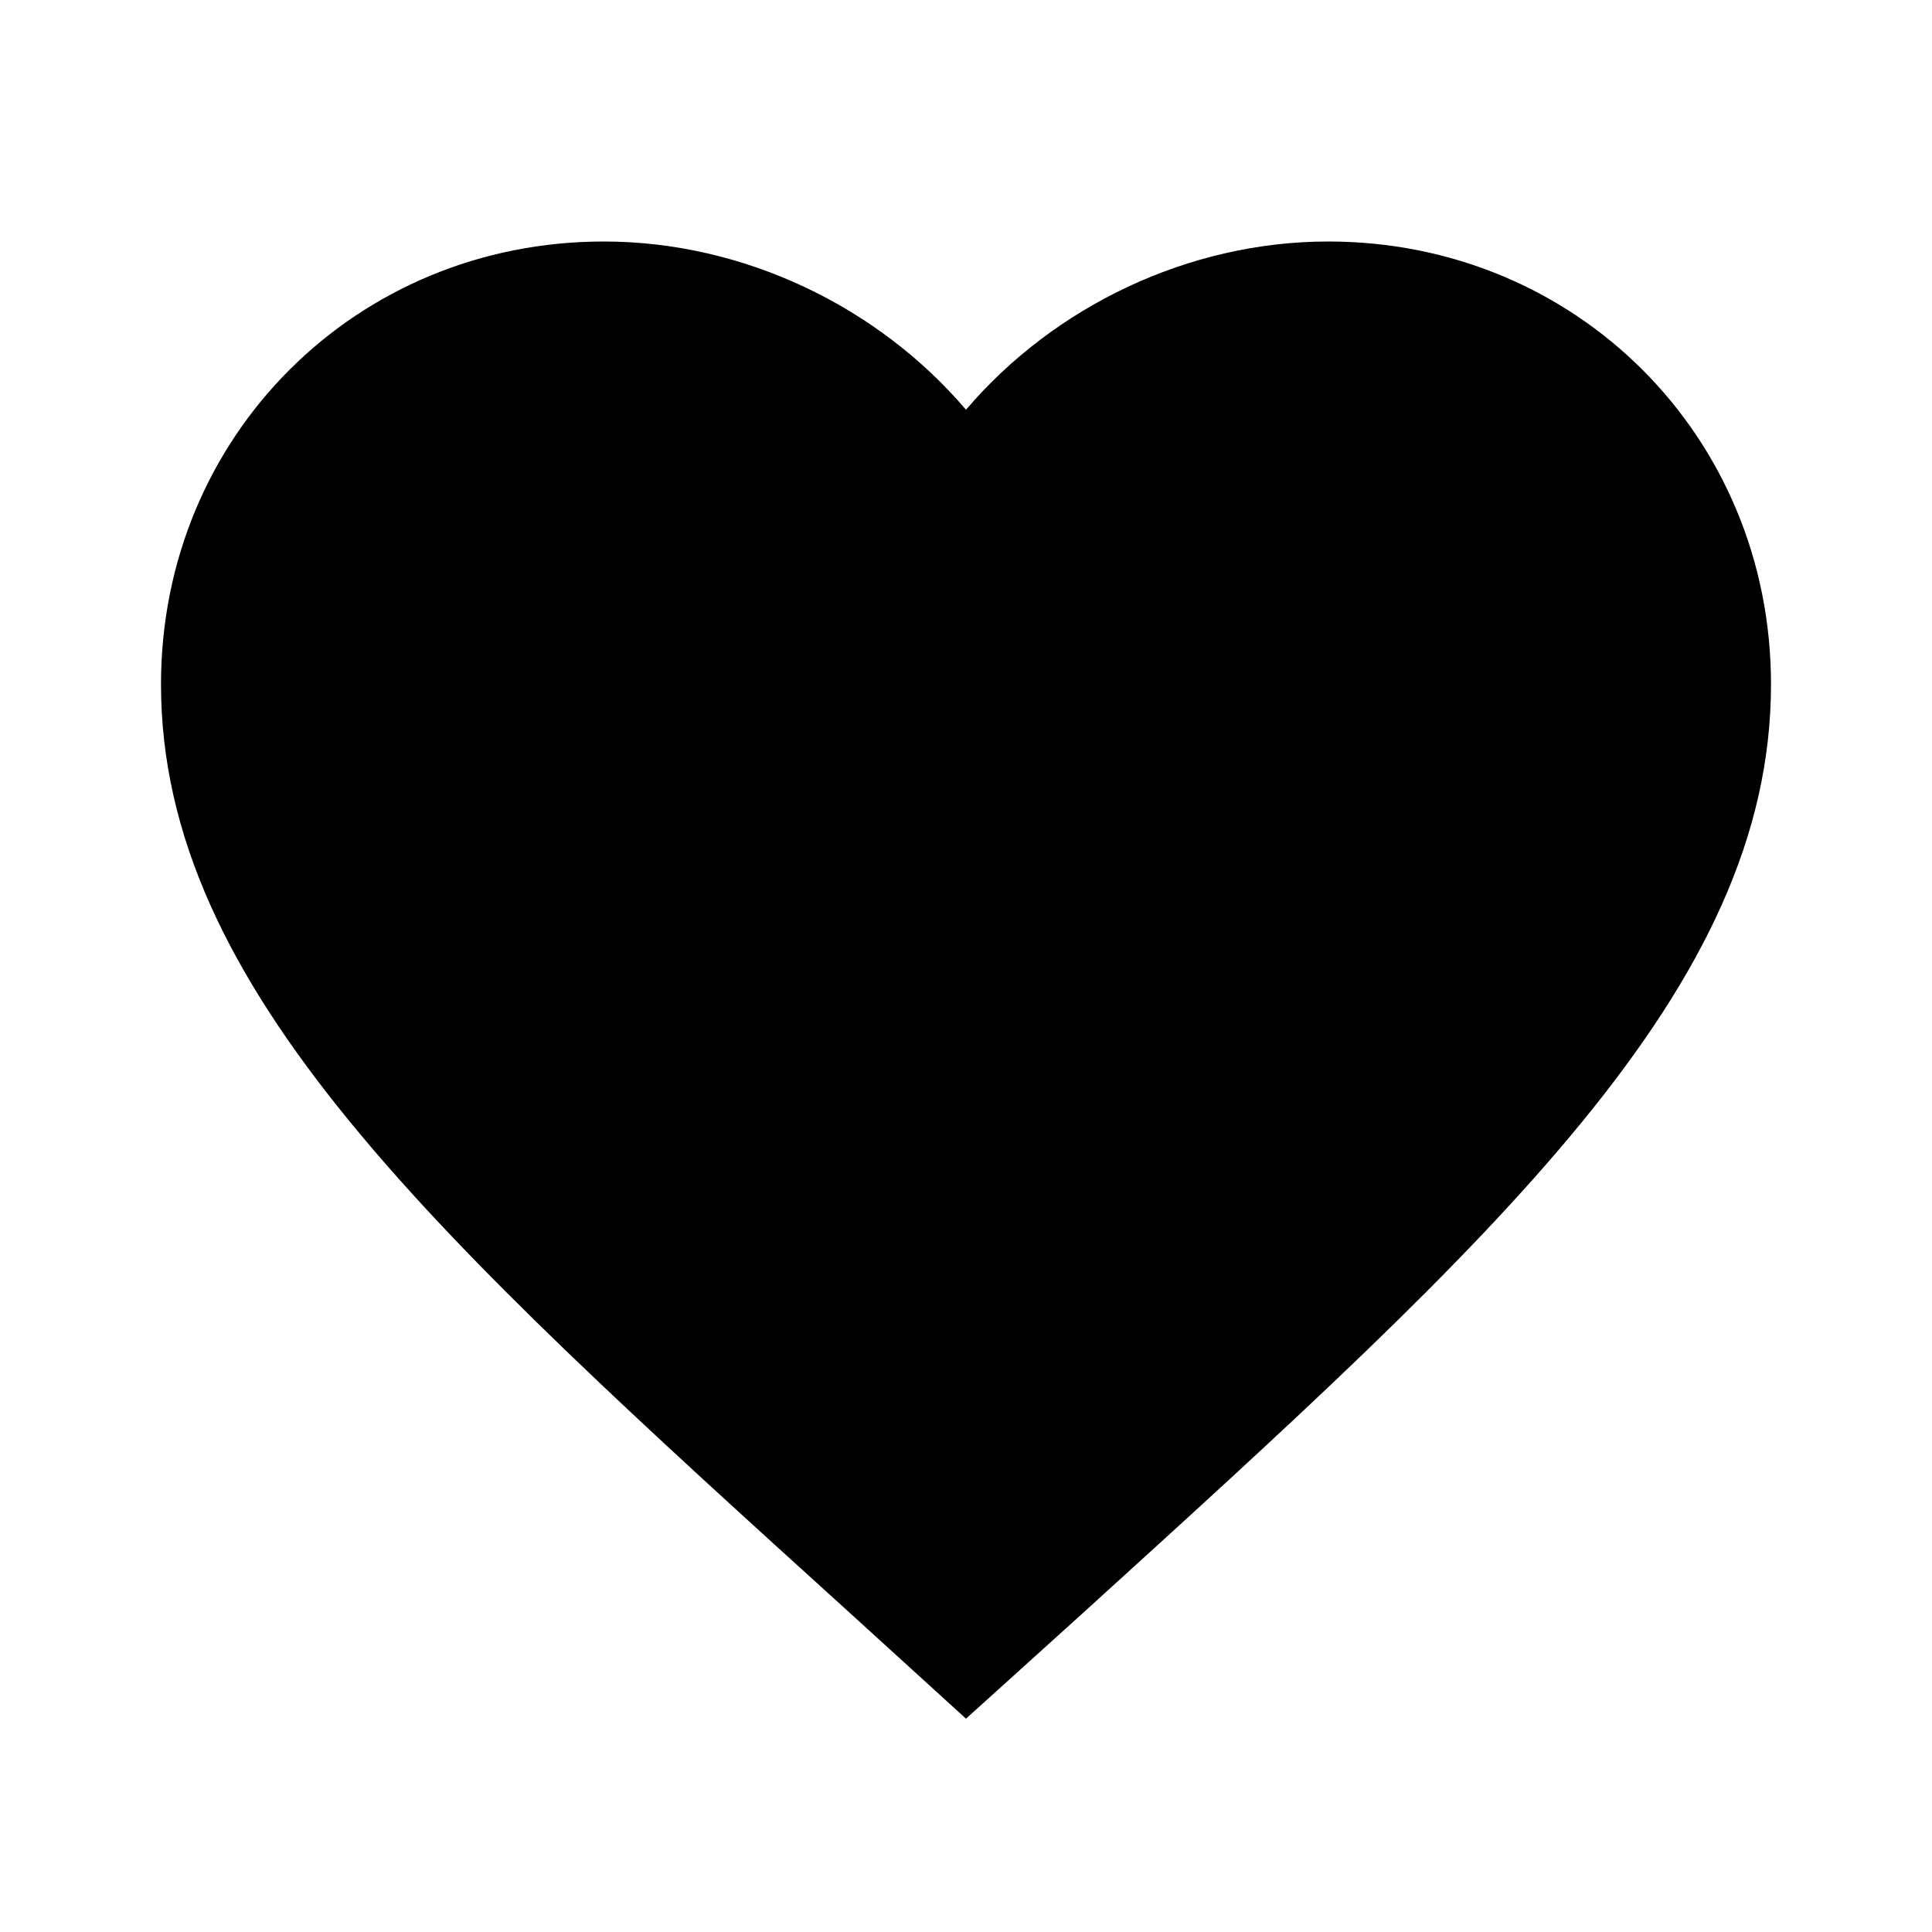
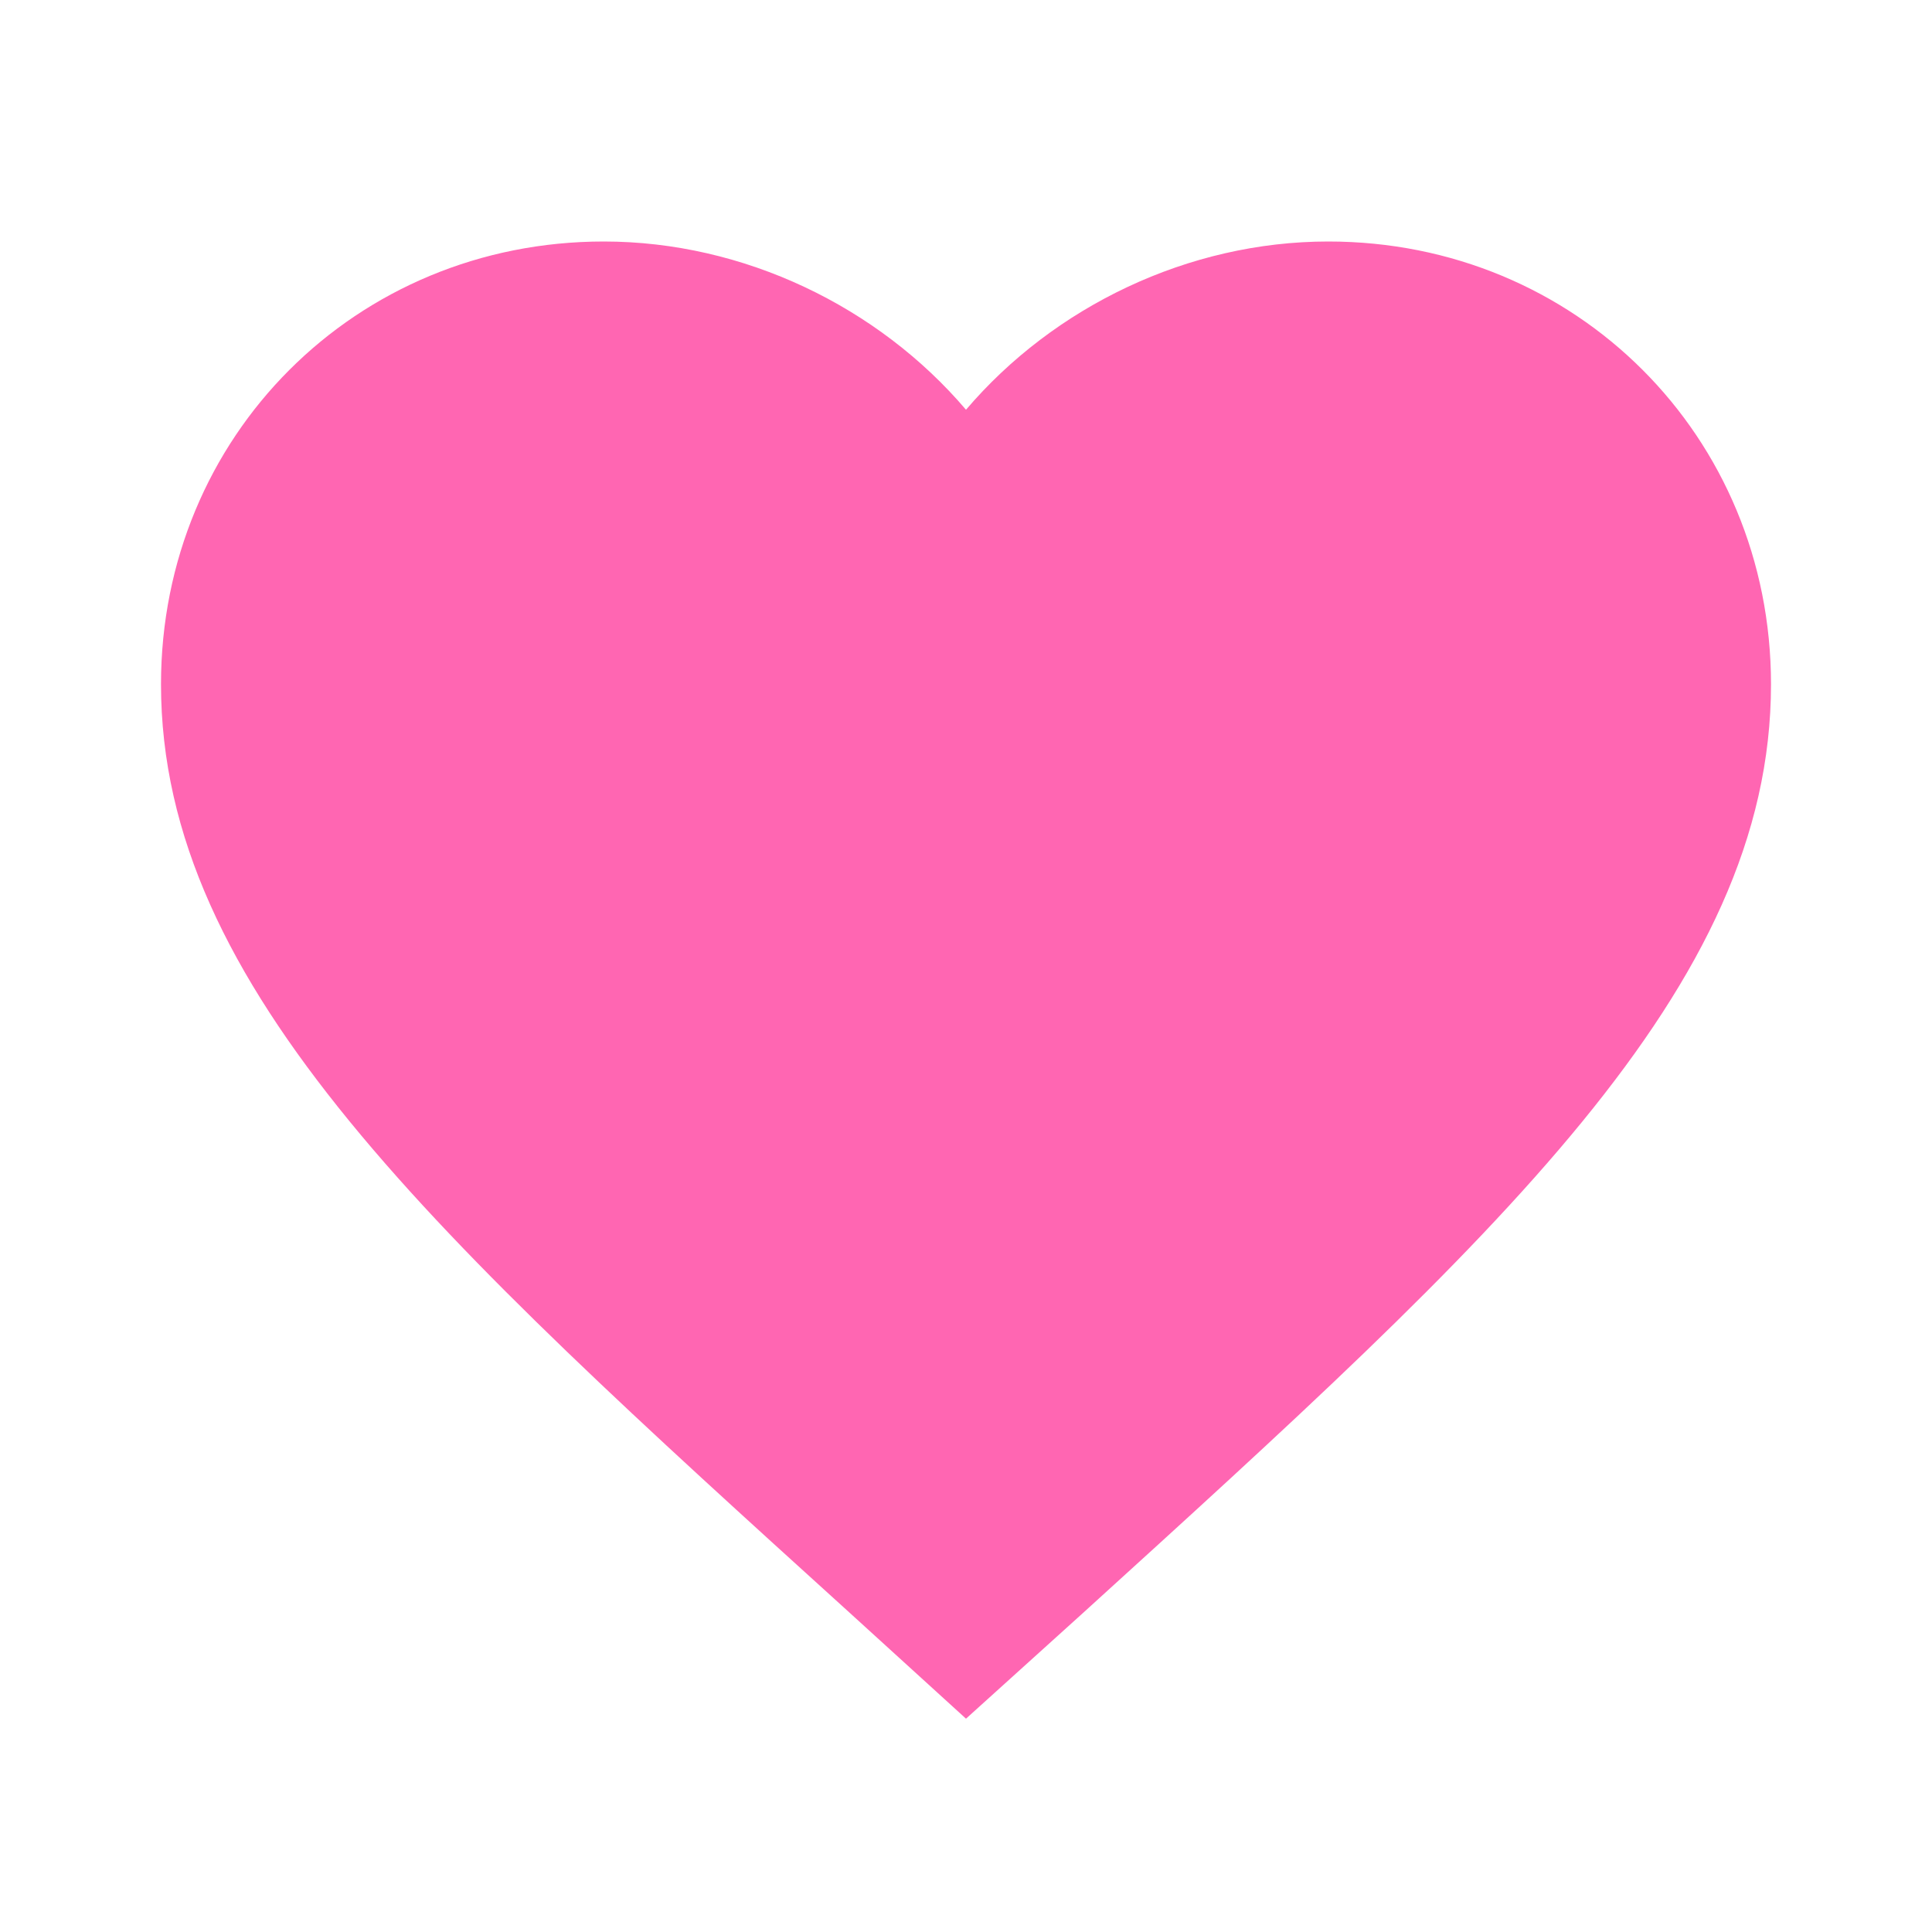
- <svg xmlns="http://www.w3.org/2000/svg" viewBox="0 0 24 24" fill="%23ff4d6d">
+ <svg xmlns="http://www.w3.org/2000/svg" viewBox="0 0 24 24" fill="#ff66b2">
  <path d="M12 21.35l-1.45-1.32C5.4 15.36 2 12.28 2 8.5 2 5.42 4.42 3 7.5 3c1.74 0 3.41.81 4.5 2.09C13.09 3.81 14.76 3 16.5 3 19.58 3 22 5.42 22 8.5c0 3.78-3.4 6.86-8.55 11.54L12 21.35z" />
</svg>
